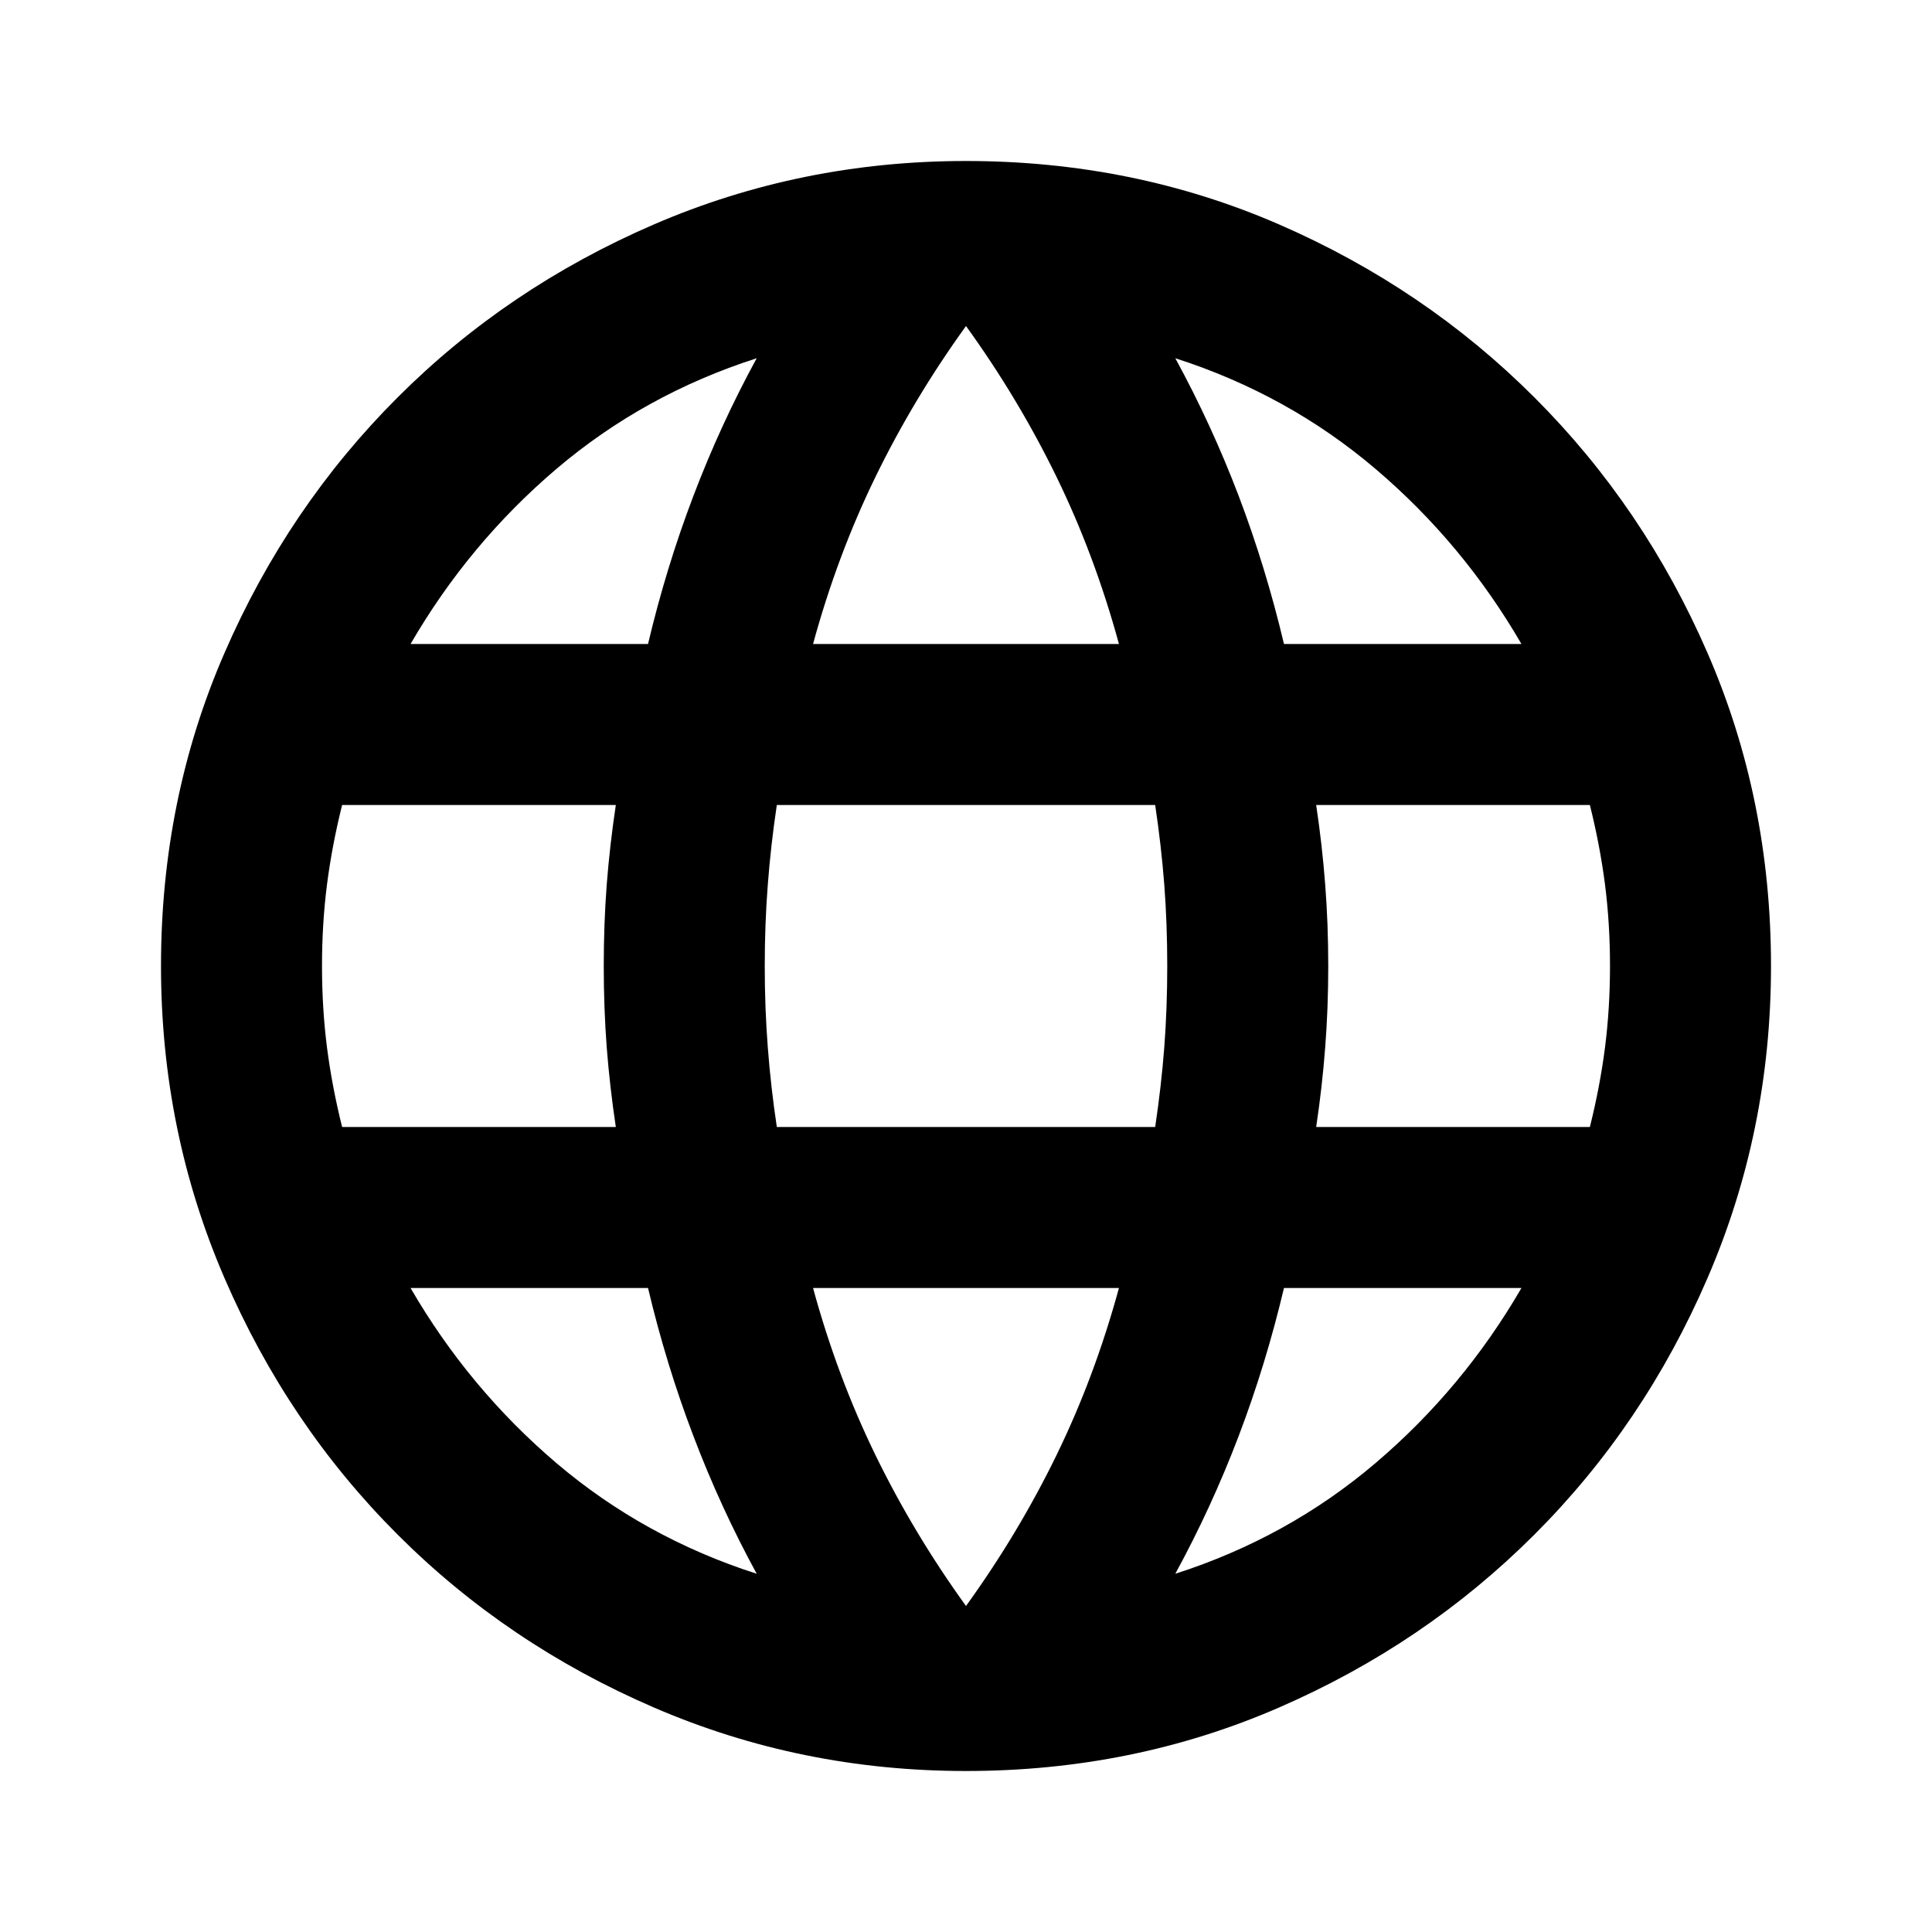
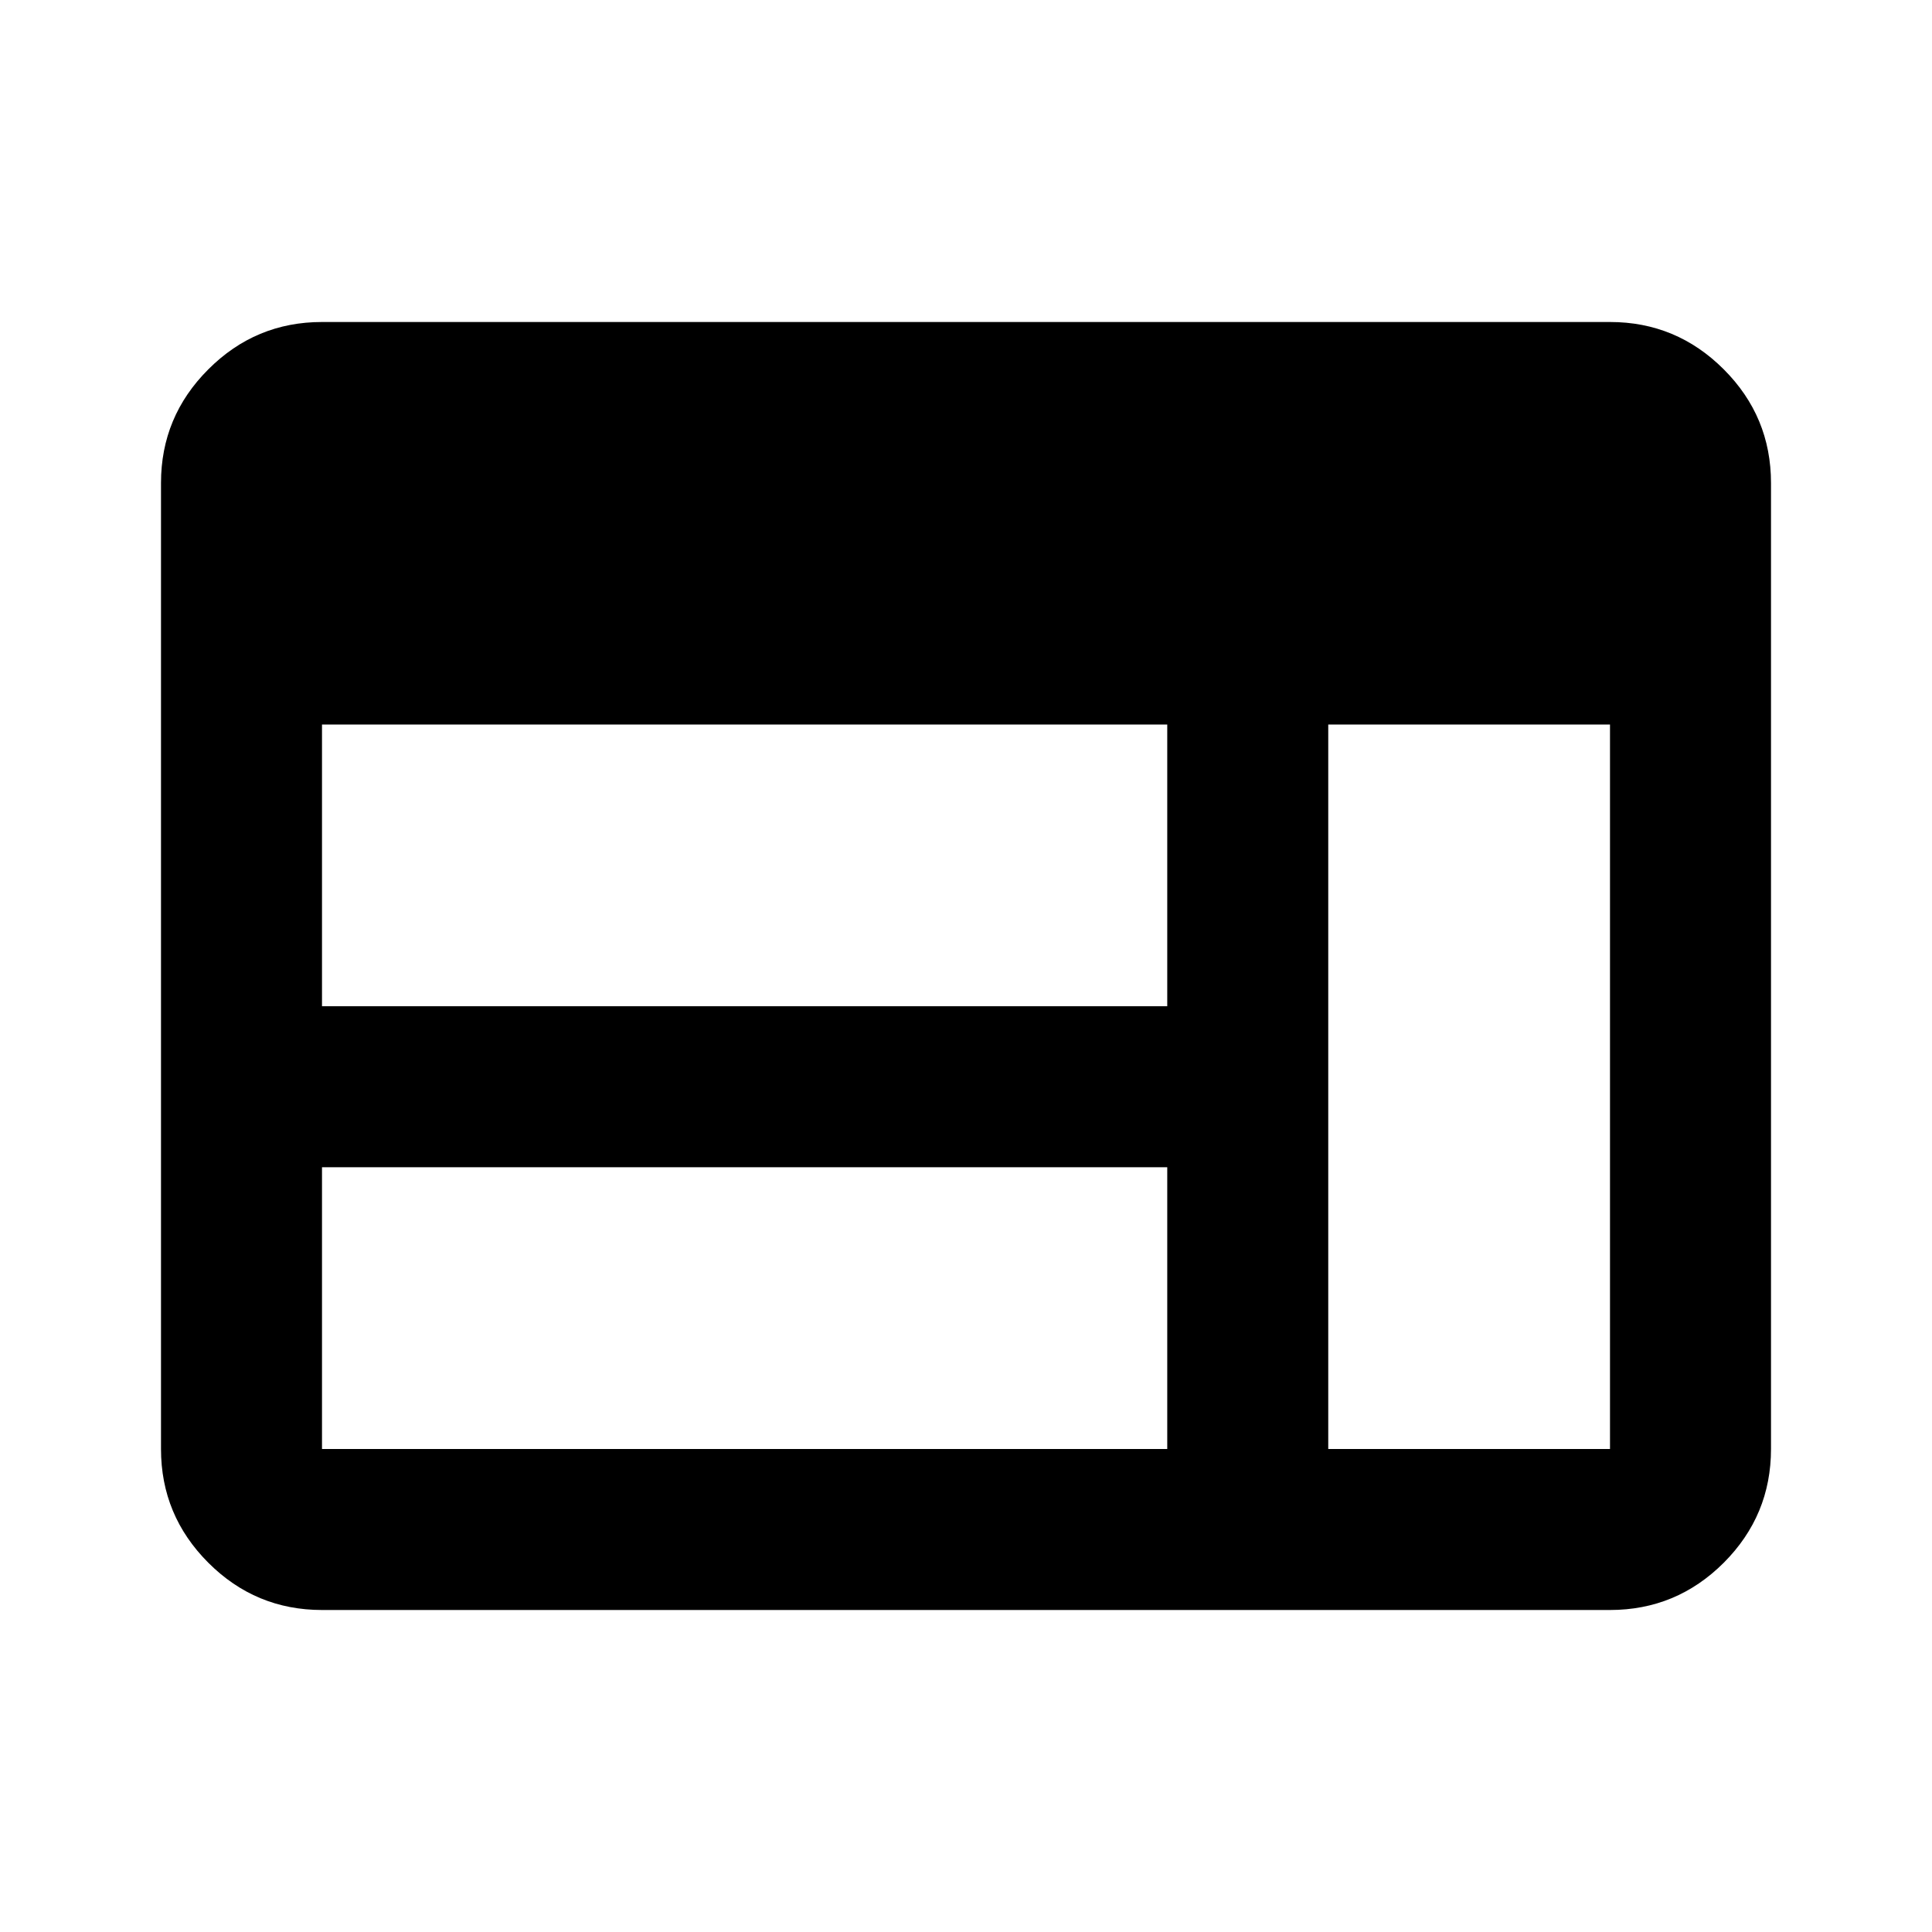
<svg xmlns="http://www.w3.org/2000/svg" height="24" width="24">
-   <path d="M12 22Q9.95 22 8.125 21.212Q6.3 20.425 4.938 19.062Q3.575 17.7 2.788 15.875Q2 14.05 2 12Q2 9.925 2.788 8.113Q3.575 6.3 4.938 4.938Q6.3 3.575 8.125 2.787Q9.95 2 12 2Q14.075 2 15.887 2.787Q17.7 3.575 19.062 4.938Q20.425 6.3 21.212 8.113Q22 9.925 22 12Q22 14.05 21.212 15.875Q20.425 17.7 19.062 19.062Q17.7 20.425 15.887 21.212Q14.075 22 12 22ZM15.95 8H18.9Q18.175 6.75 17.087 5.825Q16 4.9 14.6 4.45Q15.05 5.275 15.388 6.162Q15.725 7.05 15.95 8ZM10.1 8H13.9Q13.6 6.9 13.125 5.925Q12.65 4.95 12 4.05Q11.35 4.95 10.875 5.925Q10.4 6.9 10.1 8ZM4.25 14H7.65Q7.575 13.5 7.537 13.012Q7.5 12.525 7.5 12Q7.5 11.475 7.537 10.988Q7.575 10.5 7.65 10H4.25Q4.125 10.5 4.062 10.988Q4 11.475 4 12Q4 12.525 4.062 13.012Q4.125 13.5 4.25 14ZM9.4 19.55Q8.95 18.725 8.613 17.837Q8.275 16.95 8.05 16H5.1Q5.825 17.25 6.912 18.175Q8 19.1 9.4 19.55ZM5.1 8H8.05Q8.275 7.05 8.613 6.162Q8.95 5.275 9.4 4.45Q8 4.9 6.912 5.825Q5.825 6.75 5.1 8ZM12 19.95Q12.65 19.05 13.125 18.075Q13.6 17.1 13.9 16H10.1Q10.4 17.1 10.875 18.075Q11.35 19.05 12 19.95ZM9.65 14H14.35Q14.425 13.5 14.463 13.012Q14.5 12.525 14.5 12Q14.5 11.475 14.463 10.988Q14.425 10.5 14.35 10H9.65Q9.575 10.5 9.538 10.988Q9.5 11.475 9.5 12Q9.5 12.525 9.538 13.012Q9.575 13.5 9.65 14ZM14.6 19.55Q16 19.1 17.087 18.175Q18.175 17.25 18.9 16H15.95Q15.725 16.95 15.388 17.837Q15.05 18.725 14.6 19.55ZM16.35 14H19.75Q19.875 13.5 19.938 13.012Q20 12.525 20 12Q20 11.475 19.938 10.988Q19.875 10.5 19.75 10H16.35Q16.425 10.5 16.462 10.988Q16.5 11.475 16.5 12Q16.5 12.525 16.462 13.012Q16.425 13.5 16.35 14Z" />
+   <path d="M4 20q-.825 0-1.412-.587Q2 18.825 2 18V6q0-.825.588-1.412Q3.175 4 4 4h16q.825 0 1.413.588Q22 5.175 22 6v12q0 .825-.587 1.413Q20.825 20 20 20Zm0-2h10.5v-3.5H4V18Zm12.5 0H20V9h-3.5ZM4 12.5h10.5V9H4Z" />
</svg>
